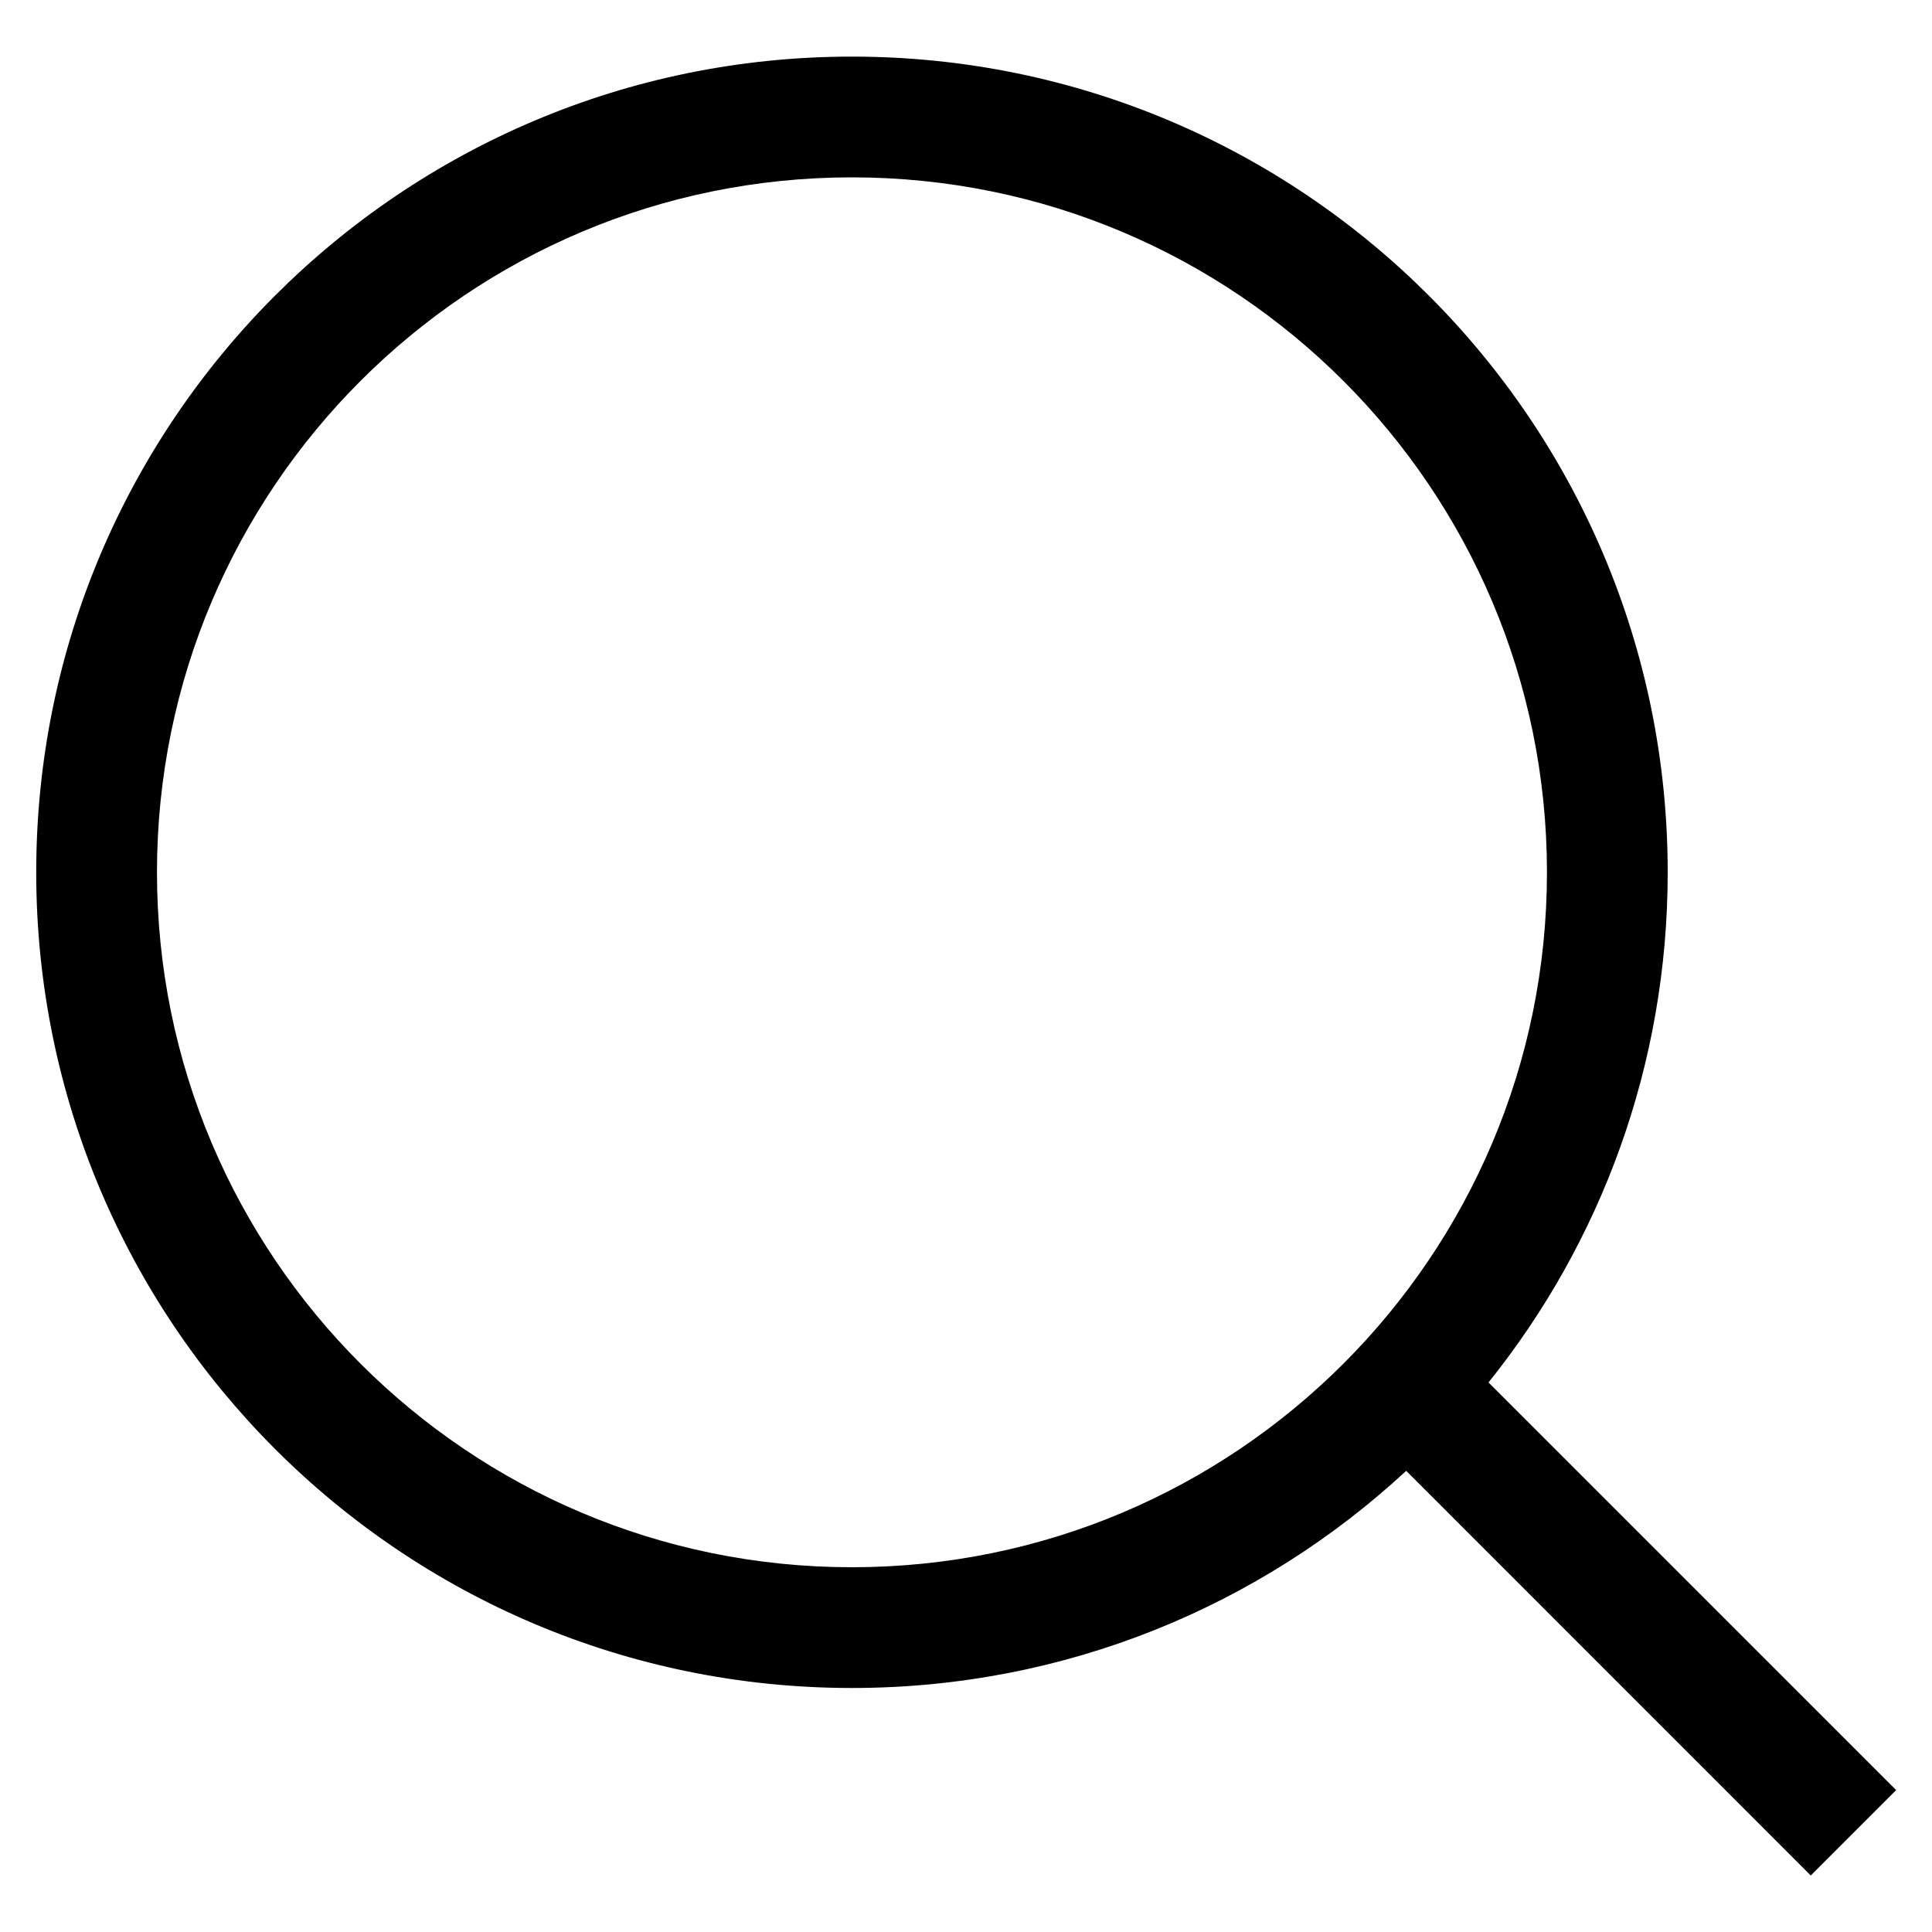
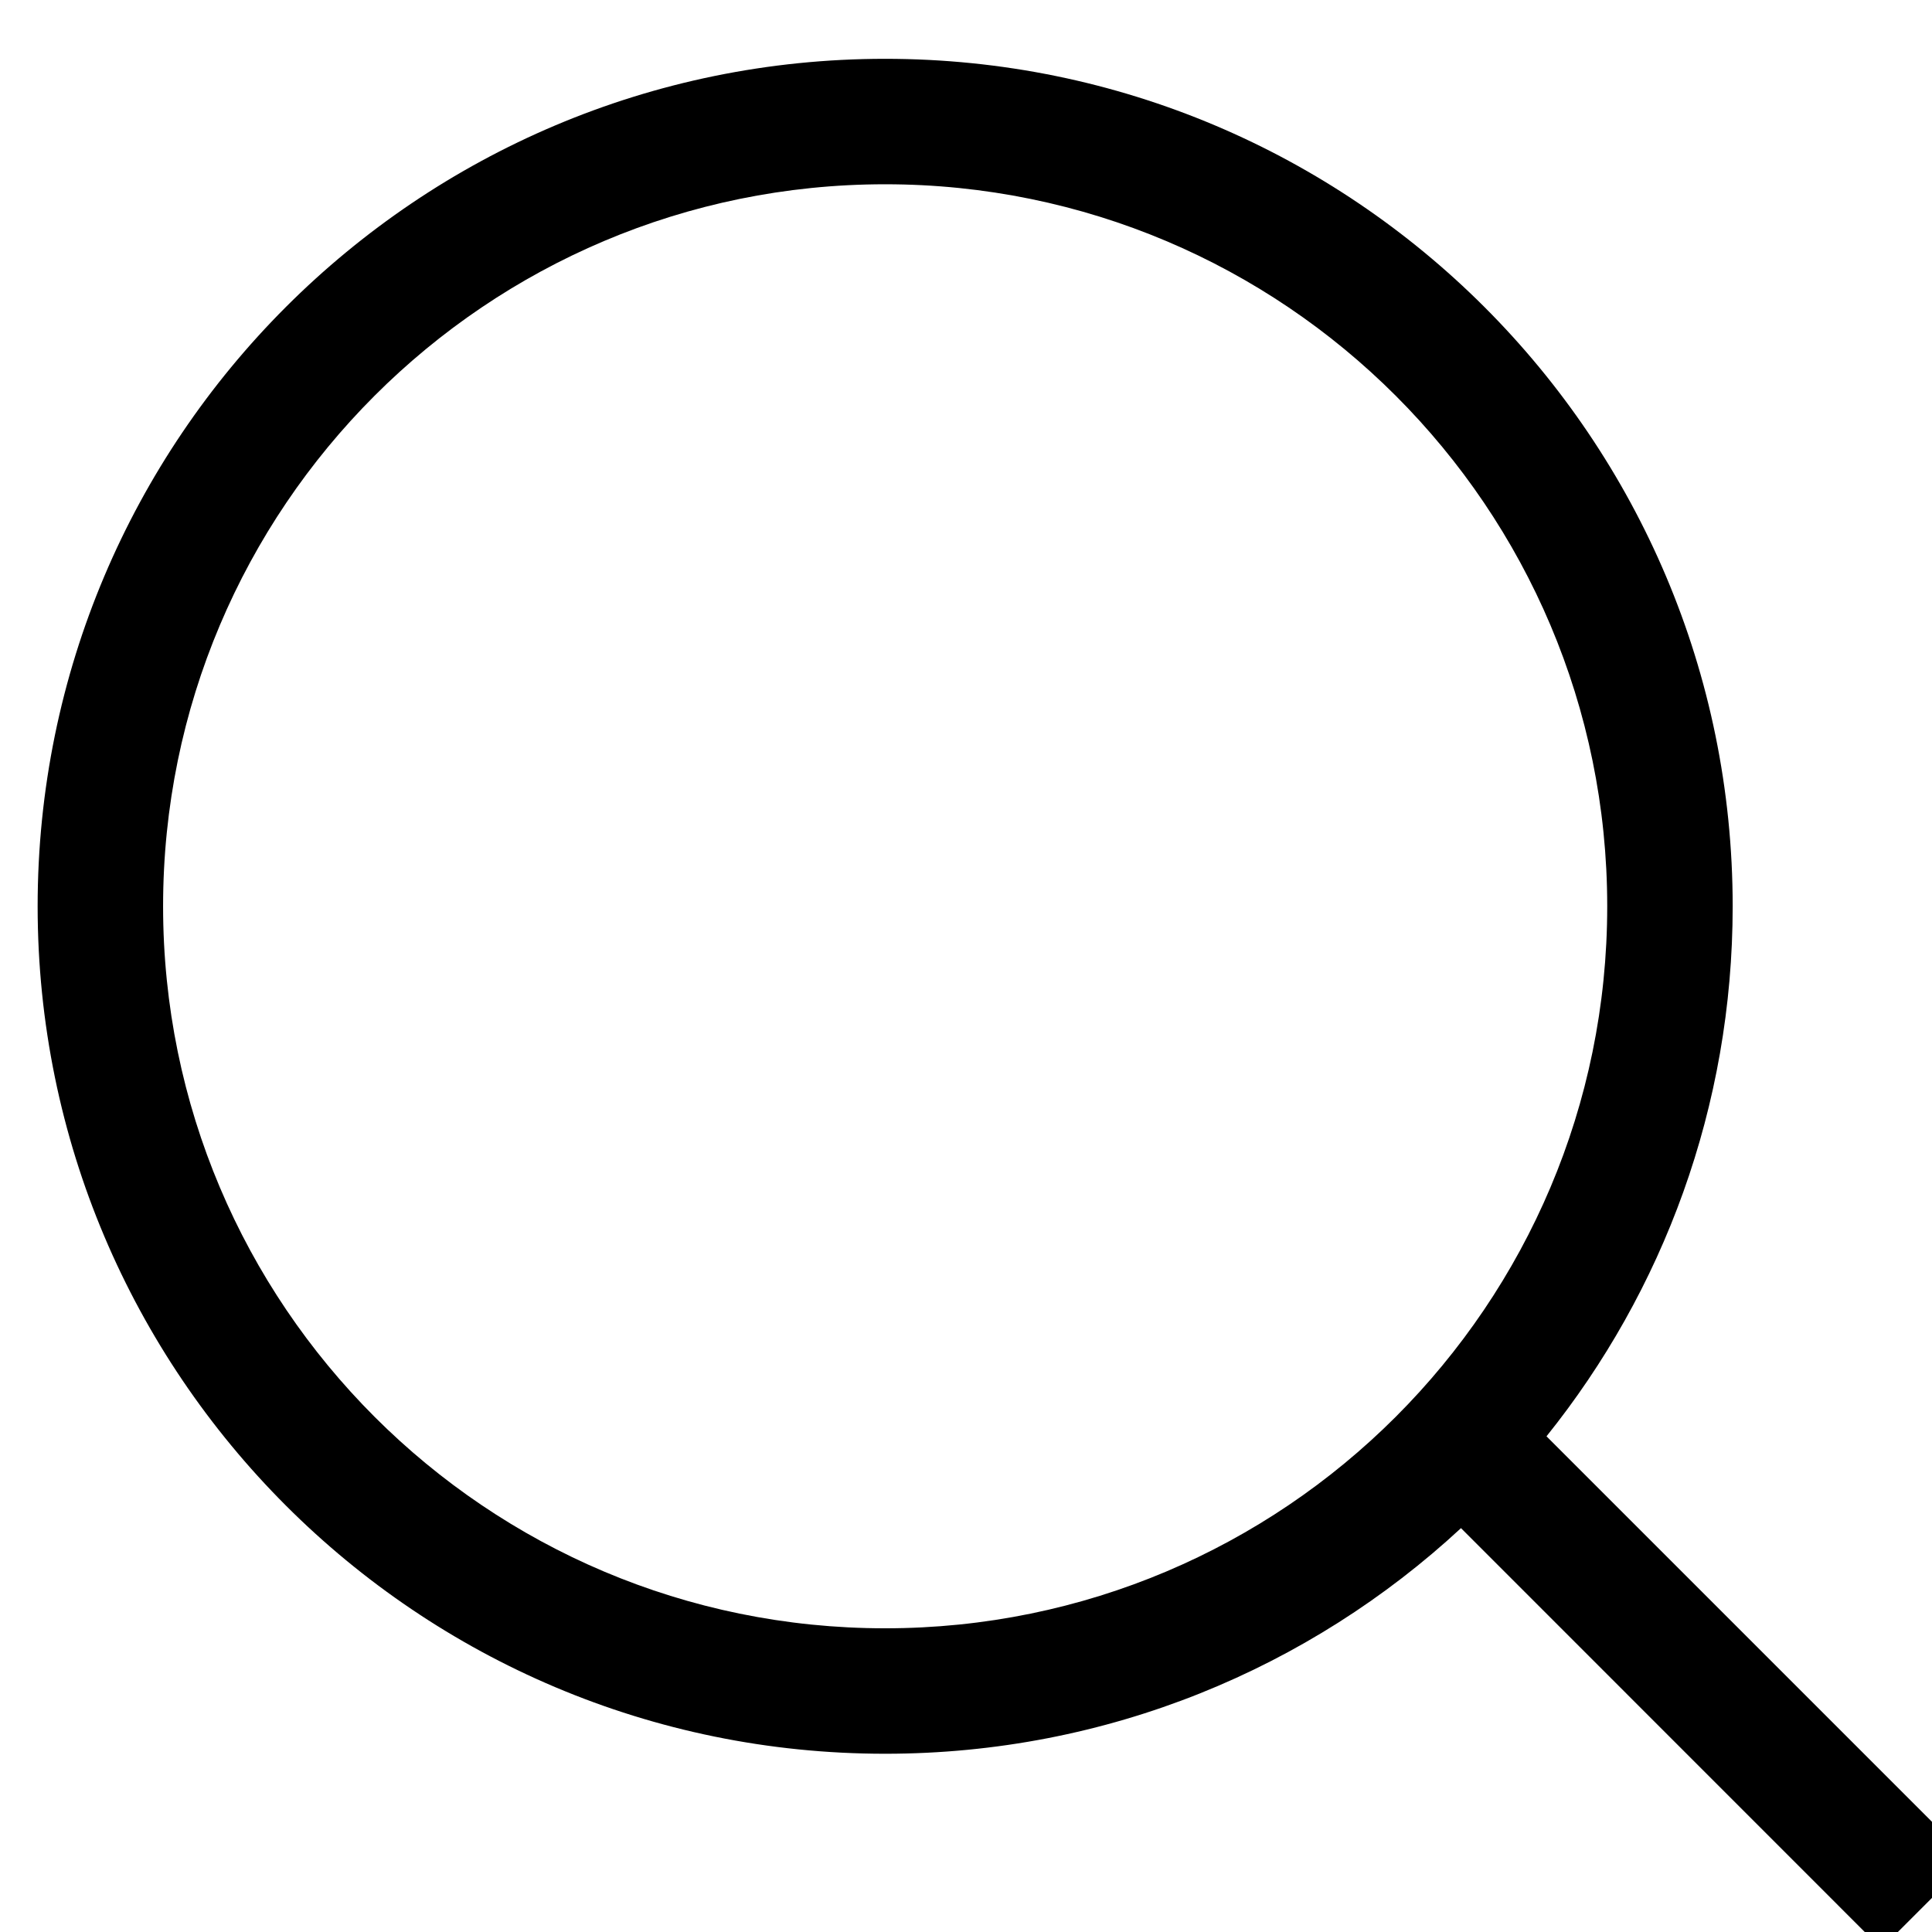
- <svg xmlns="http://www.w3.org/2000/svg" width="20" height="20" viewBox="0 0 20 20" fill="none">
+ <svg xmlns="http://www.w3.org/2000/svg" width="=19.25" height="19.25" viewBox="0 0 19.25 19.25" fill="currentColor">
  <path fill-rule="evenodd" clip-rule="evenodd" d="M16.014 9.03C16.014 13.003 12.793 16.224 8.819 16.224C4.846 16.224 1.625 13.003 1.625 9.03C1.625 5.057 4.846 1.836 8.819 1.836C12.793 1.836 16.014 5.057 16.014 9.03ZM14.557 15.226C13.05 16.622 11.035 17.474 8.819 17.474C4.156 17.474 0.375 13.694 0.375 9.03C0.375 4.366 4.156 0.586 8.819 0.586C13.483 0.586 17.264 4.366 17.264 9.03C17.264 11.028 16.57 12.865 15.409 14.311L19.629 18.531L18.745 19.415L14.557 15.226Z" fill="black" />
</svg>
